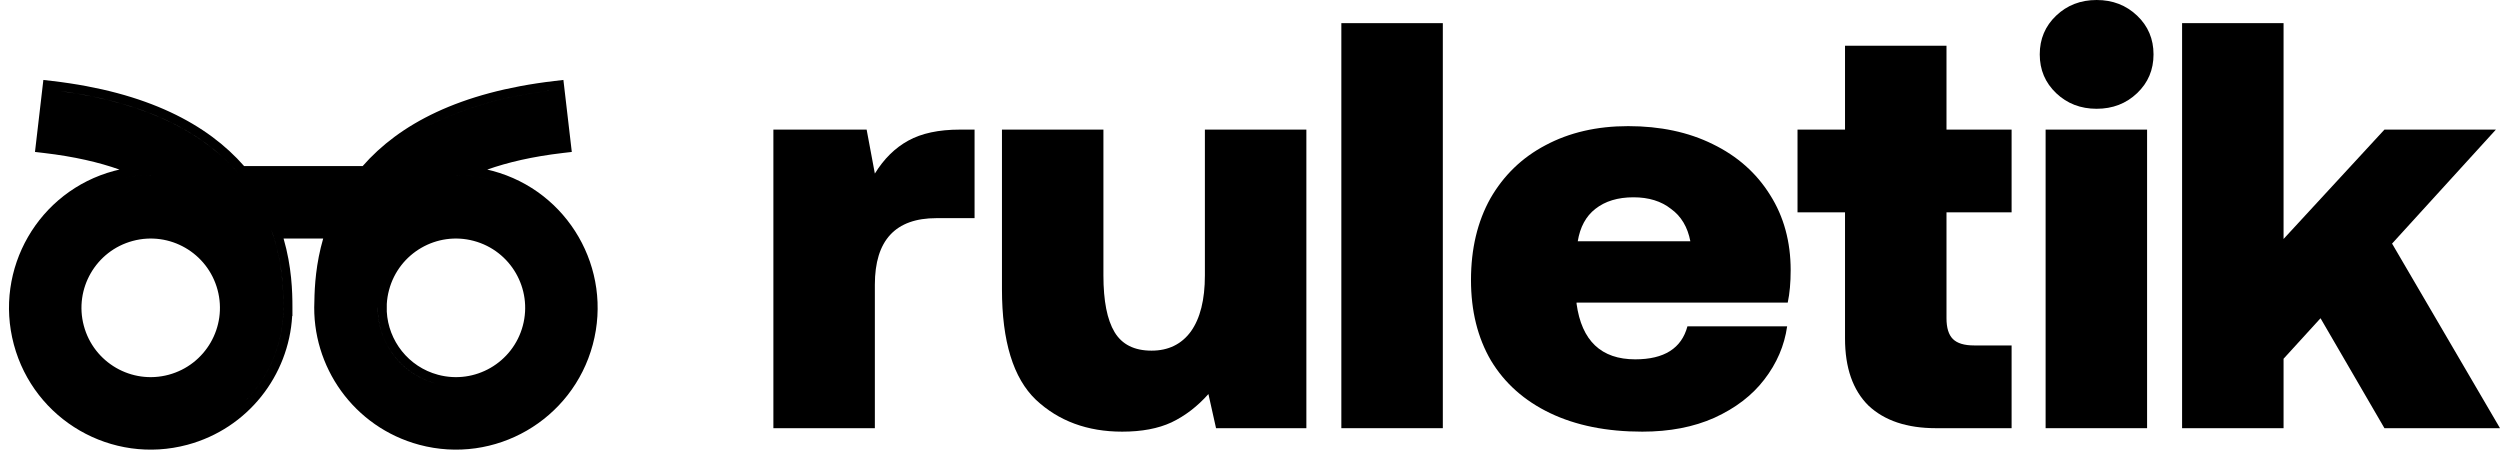
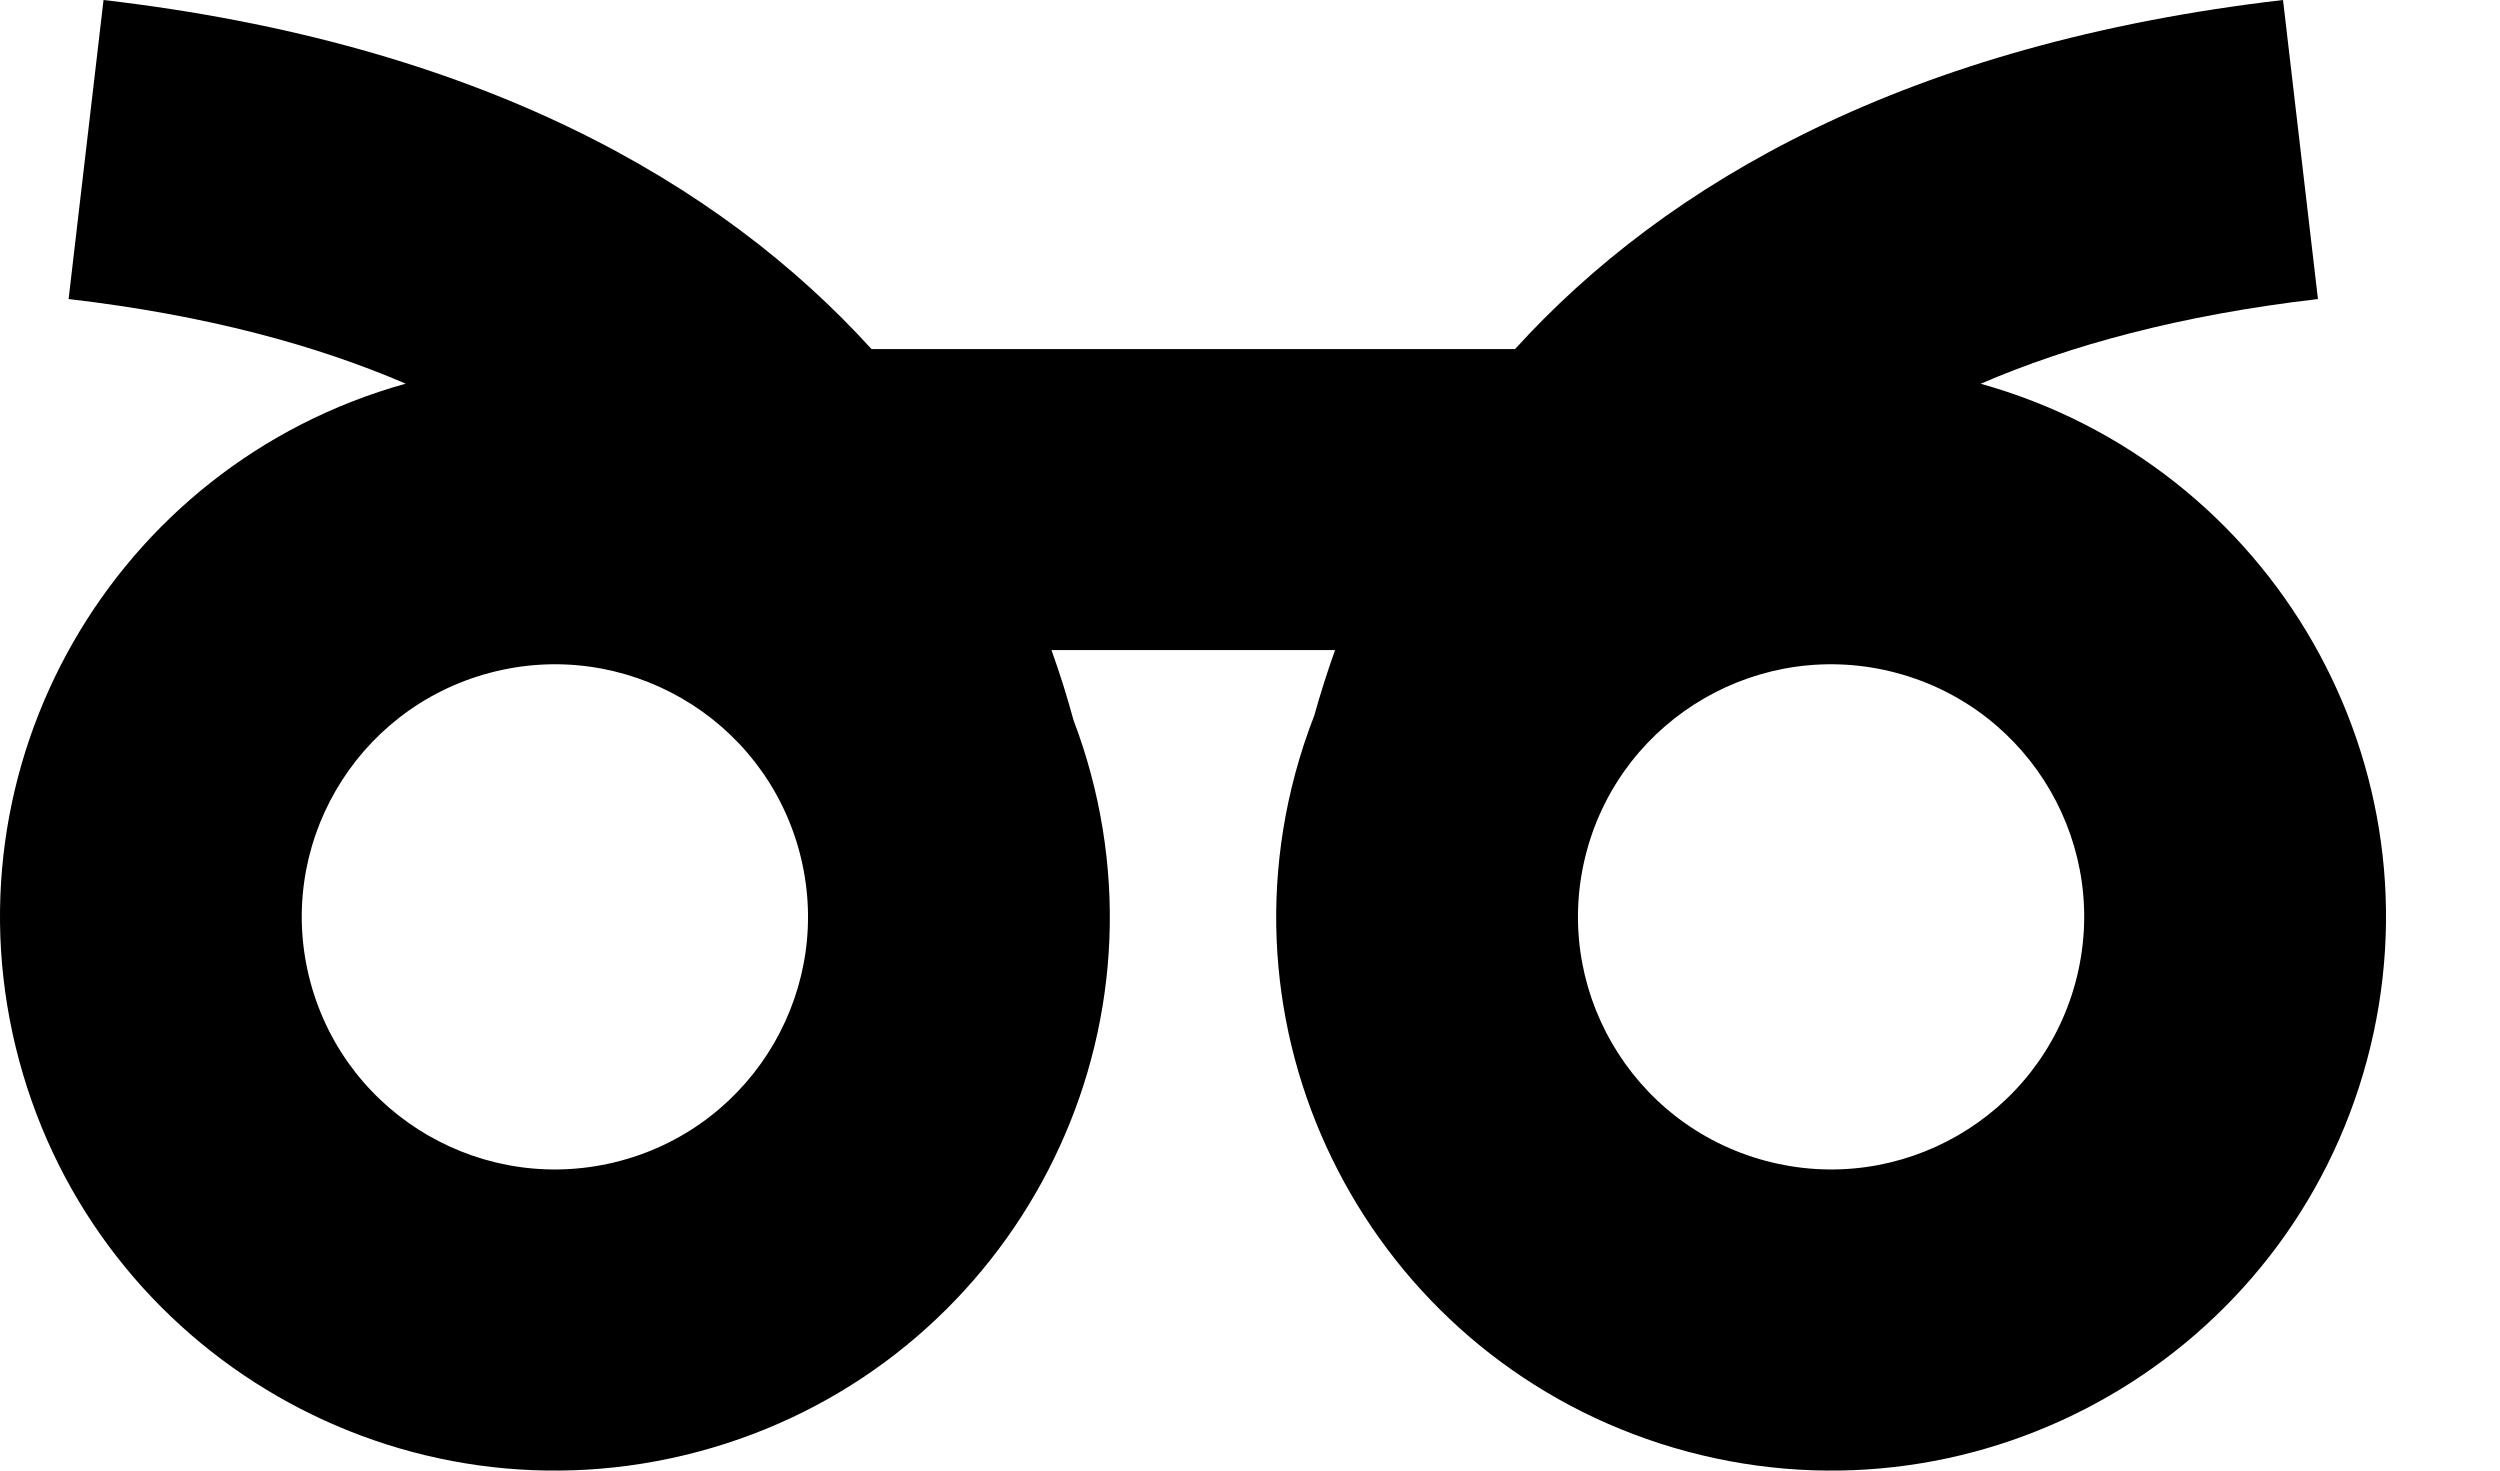
- <svg xmlns="http://www.w3.org/2000/svg" width="139" height="25" viewBox="0 0 139 25" fill="none">
-   <path d="M116.573 0C117.464 0 118.214 0.29 118.823 0.869C119.432 1.448 119.736 2.166 119.736 3.024C119.736 3.882 119.432 4.601 118.823 5.18C118.214 5.759 117.464 6.048 116.573 6.048C115.682 6.048 114.931 5.759 114.323 5.18C113.714 4.601 113.41 3.882 113.41 3.024C113.41 2.166 113.714 1.448 114.323 0.869C114.931 0.29 115.682 0 116.573 0Z" fill="black" />
-   <path d="M113.736 7.206H119.378V23.807H113.736V7.206Z" fill="black" />
-   <path d="M80.221 1.287H74.579V23.807H80.221V1.287Z" fill="black" />
-   <path d="M54.186 7.206V12.129H52.066C49.783 12.129 48.642 13.362 48.642 15.828V23.807H43V7.206H48.185L48.642 9.651C49.142 8.836 49.761 8.225 50.501 7.818C51.24 7.41 52.197 7.206 53.371 7.206H54.186Z" fill="black" />
-   <path d="M72.634 7.206V23.807H67.612L67.188 21.909C66.579 22.595 65.894 23.121 65.133 23.485C64.394 23.828 63.481 24 62.394 24C60.459 24 58.861 23.41 57.6 22.231C56.339 21.029 55.709 18.981 55.709 16.086V7.206H61.35V15.314C61.35 16.729 61.557 17.78 61.97 18.466C62.383 19.153 63.068 19.496 64.025 19.496C64.959 19.496 65.688 19.142 66.21 18.434C66.731 17.705 66.992 16.665 66.992 15.314V7.206H72.634Z" fill="black" />
-   <path fill-rule="evenodd" clip-rule="evenodd" d="M81.787 15.571C81.787 13.834 82.146 12.322 82.864 11.035C83.603 9.748 84.625 8.761 85.929 8.075C87.255 7.367 88.788 7.013 90.527 7.013C92.31 7.013 93.876 7.346 95.223 8.011C96.593 8.676 97.659 9.619 98.419 10.842C99.18 12.043 99.561 13.437 99.561 15.024C99.561 15.71 99.507 16.311 99.398 16.826H87.657V16.89C87.94 18.949 89.027 19.979 90.919 19.979C92.528 19.979 93.495 19.367 93.821 18.145H99.365C99.213 19.217 98.789 20.204 98.093 21.105C97.419 21.984 96.495 22.692 95.321 23.228C94.169 23.743 92.832 24 91.31 24C89.332 24 87.625 23.657 86.19 22.971C84.755 22.284 83.657 21.308 82.896 20.043C82.157 18.777 81.787 17.287 81.787 15.571ZM93.984 13.415C93.832 12.622 93.473 12.021 92.908 11.614C92.365 11.185 91.669 10.97 90.821 10.97C89.951 10.97 89.245 11.185 88.701 11.614C88.179 12.021 87.853 12.622 87.723 13.415H93.984Z" fill="black" />
-   <path d="M99.942 11.807H102.583V18.82C102.583 20.45 103.018 21.694 103.888 22.552C104.779 23.389 106.029 23.807 107.638 23.807H111.845V19.206H109.758C109.214 19.206 108.823 19.088 108.584 18.852C108.345 18.617 108.225 18.231 108.225 17.694V11.807H111.845V7.206H108.225V2.542H102.583V7.206H99.942V11.807Z" fill="black" />
-   <path d="M126.966 1.287H121.324V23.807H126.966V19.946L129.021 17.694L132.575 23.807H139L132.999 13.544L138.772 7.206H132.575L126.966 13.287V1.287Z" fill="black" />
-   <path fill-rule="evenodd" clip-rule="evenodd" d="M31.792 8.448L31.295 8.506C29.605 8.703 28.223 9.028 27.091 9.429C27.191 9.451 27.29 9.476 27.389 9.502C31.591 10.629 34.085 14.951 32.959 19.156C31.833 23.361 27.514 25.856 23.311 24.73C19.669 23.753 17.311 20.377 17.479 16.757C17.491 15.901 17.566 14.651 17.969 13.263H15.767C16.222 14.831 16.259 16.224 16.259 17.07V17.57H16.245C16.055 20.872 13.786 23.826 10.418 24.73C6.216 25.856 1.896 23.361 0.77 19.156C-0.356 14.951 2.138 10.629 6.34 9.502C6.441 9.475 6.542 9.45 6.642 9.428C5.511 9.027 4.13 8.703 2.441 8.506L1.945 8.448L2.411 4.445L2.908 4.503C8.2 5.121 11.544 6.917 13.572 9.233H20.165C22.192 6.917 25.536 5.121 30.828 4.503L31.325 4.445L31.792 8.448ZM21 17.167C21 17.224 21.002 17.282 21.005 17.339C21.009 17.416 21.015 17.494 21.023 17.57C21.206 19.31 22.434 20.84 24.224 21.32C22.265 20.794 20.978 19.011 21 17.07C20.999 17.103 20.999 17.135 21 17.167ZM21.505 17.326C21.593 18.945 22.705 20.395 24.354 20.837C26.407 21.387 28.518 20.168 29.068 18.113C29.618 16.058 28.399 13.945 26.346 13.395C24.293 12.844 22.182 14.063 21.632 16.119C21.562 16.379 21.521 16.639 21.506 16.897C21.505 16.956 21.505 17.014 21.505 17.07V17.326ZM30.886 5C27.912 5.347 25.587 6.07 23.782 7.035C25.486 6.124 27.652 5.429 30.39 5.062C30.553 5.04 30.719 5.02 30.886 5ZM25.16 9.734C25.503 9.725 25.85 9.741 26.199 9.782C26.552 9.823 26.906 9.89 27.259 9.985C26.557 9.797 25.851 9.717 25.16 9.734ZM15.079 12.763C15.14 12.931 15.195 13.098 15.245 13.263C15.637 14.545 15.732 15.718 15.754 16.57C15.756 16.666 15.757 16.758 15.758 16.845C15.759 16.924 15.759 16.999 15.759 17.07C15.759 16.124 15.711 14.517 15.079 12.763ZM15.758 17.171C15.758 17.137 15.758 17.104 15.758 17.07C15.773 19.294 14.777 21.393 13.101 22.791C14.751 21.414 15.743 19.357 15.758 17.171ZM6.47 9.985C6.825 9.89 7.181 9.822 7.536 9.781C7.885 9.74 8.233 9.725 8.577 9.734C7.883 9.716 7.175 9.796 6.47 9.985ZM13.341 9.733C11.434 7.455 8.188 5.623 2.85 5C3.018 5.02 3.183 5.04 3.346 5.062C8.391 5.738 11.494 7.526 13.341 9.733ZM9.375 20.837C11.429 20.286 12.648 18.174 12.097 16.119C11.547 14.063 9.436 12.844 7.383 13.395C5.33 13.945 4.111 16.058 4.661 18.113C5.211 20.168 7.322 21.387 9.375 20.837Z" fill="black" />
+ <svg xmlns="http://www.w3.org/2000/svg" width="34" height="20" viewBox="0 0 34 20" fill="none">
+   <path fill-rule="evenodd" clip-rule="evenodd" d="M5.517 5.218C4.306 4.696 2.803 4.285 0.933 4.067L1.408 0C6.509 0.594 9.791 2.478 11.852 4.747H20.605C22.667 2.478 25.948 0.594 31.049 0L31.524 4.067C29.652 4.285 28.148 4.697 26.937 5.219C30.913 6.329 33.262 10.428 32.191 14.418C31.112 18.434 26.975 20.818 22.95 19.742C18.925 18.665 16.537 14.537 17.615 10.521C17.688 10.248 17.776 9.983 17.876 9.726C17.955 9.442 18.048 9.146 18.157 8.841H14.3C14.418 9.17 14.517 9.488 14.599 9.792C14.689 10.029 14.768 10.271 14.835 10.521C15.913 14.537 13.525 18.665 9.5 19.742C5.475 20.818 1.337 18.434 0.259 14.418C-0.813 10.427 1.539 6.326 5.517 5.218ZM10.871 11.58C11.363 13.412 10.274 15.296 8.438 15.787C6.602 16.278 4.714 15.19 4.222 13.358C3.73 11.526 4.82 9.643 6.656 9.152C8.492 8.661 10.379 9.748 10.871 11.58ZM24.012 15.787C22.176 15.296 21.087 13.412 21.578 11.58C22.07 9.748 23.958 8.661 25.794 9.152C27.63 9.643 28.719 11.526 28.227 13.358C27.735 15.19 25.848 16.278 24.012 15.787Z" fill="black" />
</svg>
